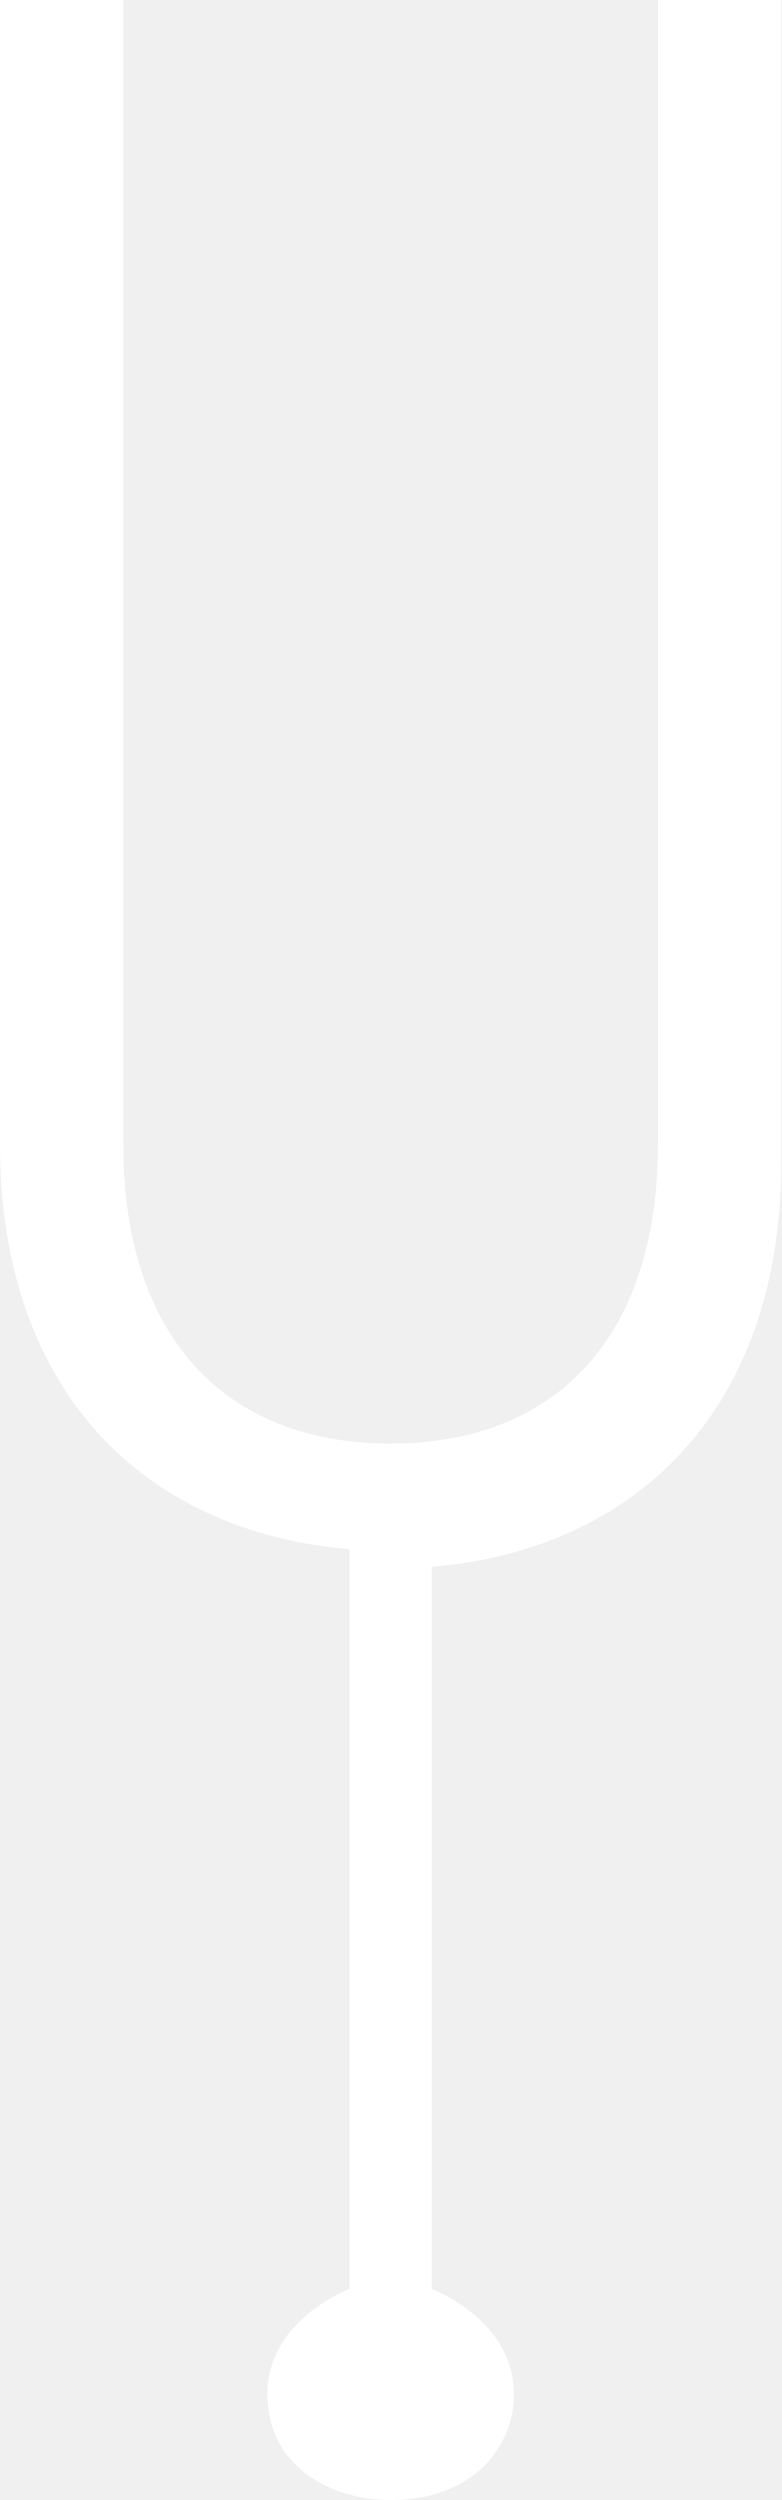
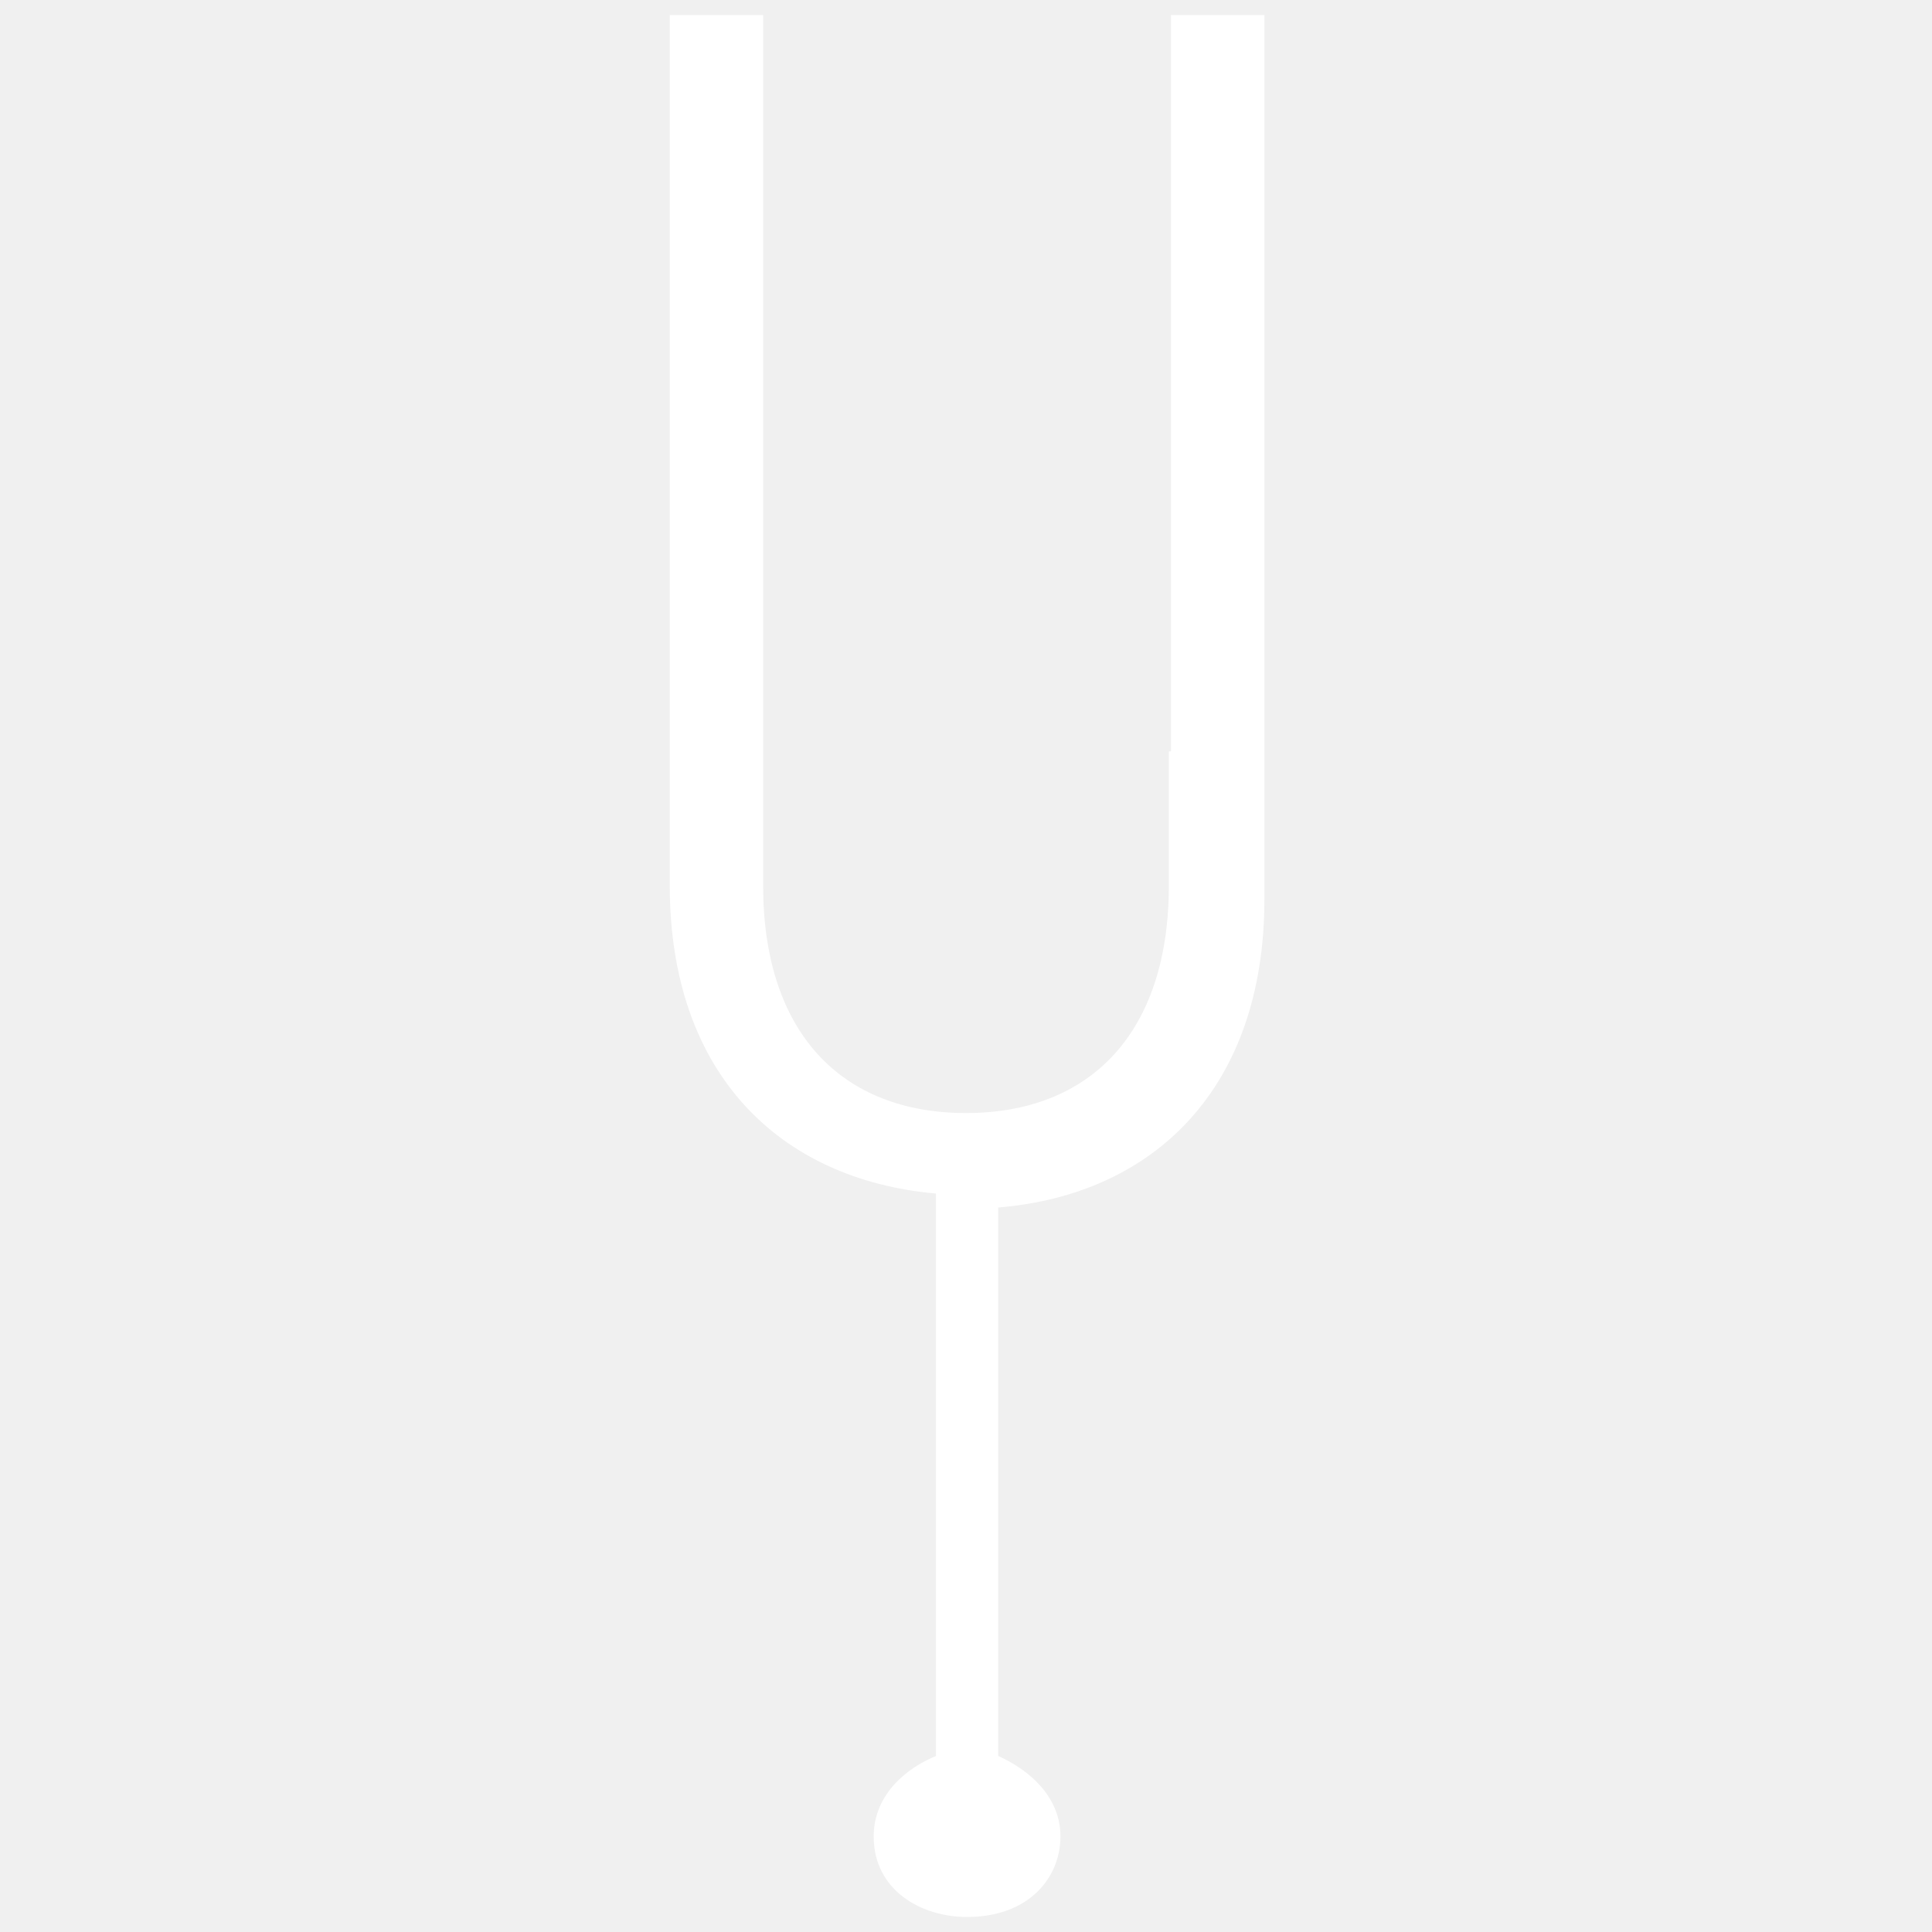
- <svg xmlns="http://www.w3.org/2000/svg" width="5" height="16" viewBox="0 0 5 16" fill="none">
-   <path d="M4.211 6.197V7.324C4.211 8.563 3.553 9.239 2.5 9.239C1.447 9.239 0.789 8.563 0.789 7.324V0H0V7.324C0 8.901 0.921 9.803 2.237 9.915V14.648C1.974 14.761 1.711 14.986 1.711 15.324C1.711 15.775 2.105 16 2.5 16C3.026 16 3.289 15.662 3.289 15.324C3.289 14.986 3.026 14.761 2.763 14.648V10.028C4.079 9.915 5 9.014 5 7.437V0H4.211V6.197Z" fill="white" />
+ <svg xmlns="http://www.w3.org/2000/svg" version="1.1" id="Layer_1" x="0px" y="0px" viewBox="0 0 180 180" style="enable-background:new 0 0 180 180;" xml:space="preserve">
+   <style type="text/css">
+ 	.st0{fill:#FFFFFF;}
+ </style>
+   <path class="st0" d="M108.9,70v12.5c0,13.7-7.3,21.2-18.9,21.2s-18.9-7.5-18.9-21.2V1.4h-8.7v81.1c0,17.5,10.2,27.4,24.8,28.7v52.4  c-2.9,1.2-5.8,3.7-5.8,7.5c0,5,4.4,7.5,8.7,7.5c5.8,0,8.7-3.7,8.7-7.5c0-3.7-2.9-6.2-5.8-7.5v-51.1c14.6-1.2,24.8-11.2,24.8-28.7  V1.4h-8.7V70z" />
</svg>
